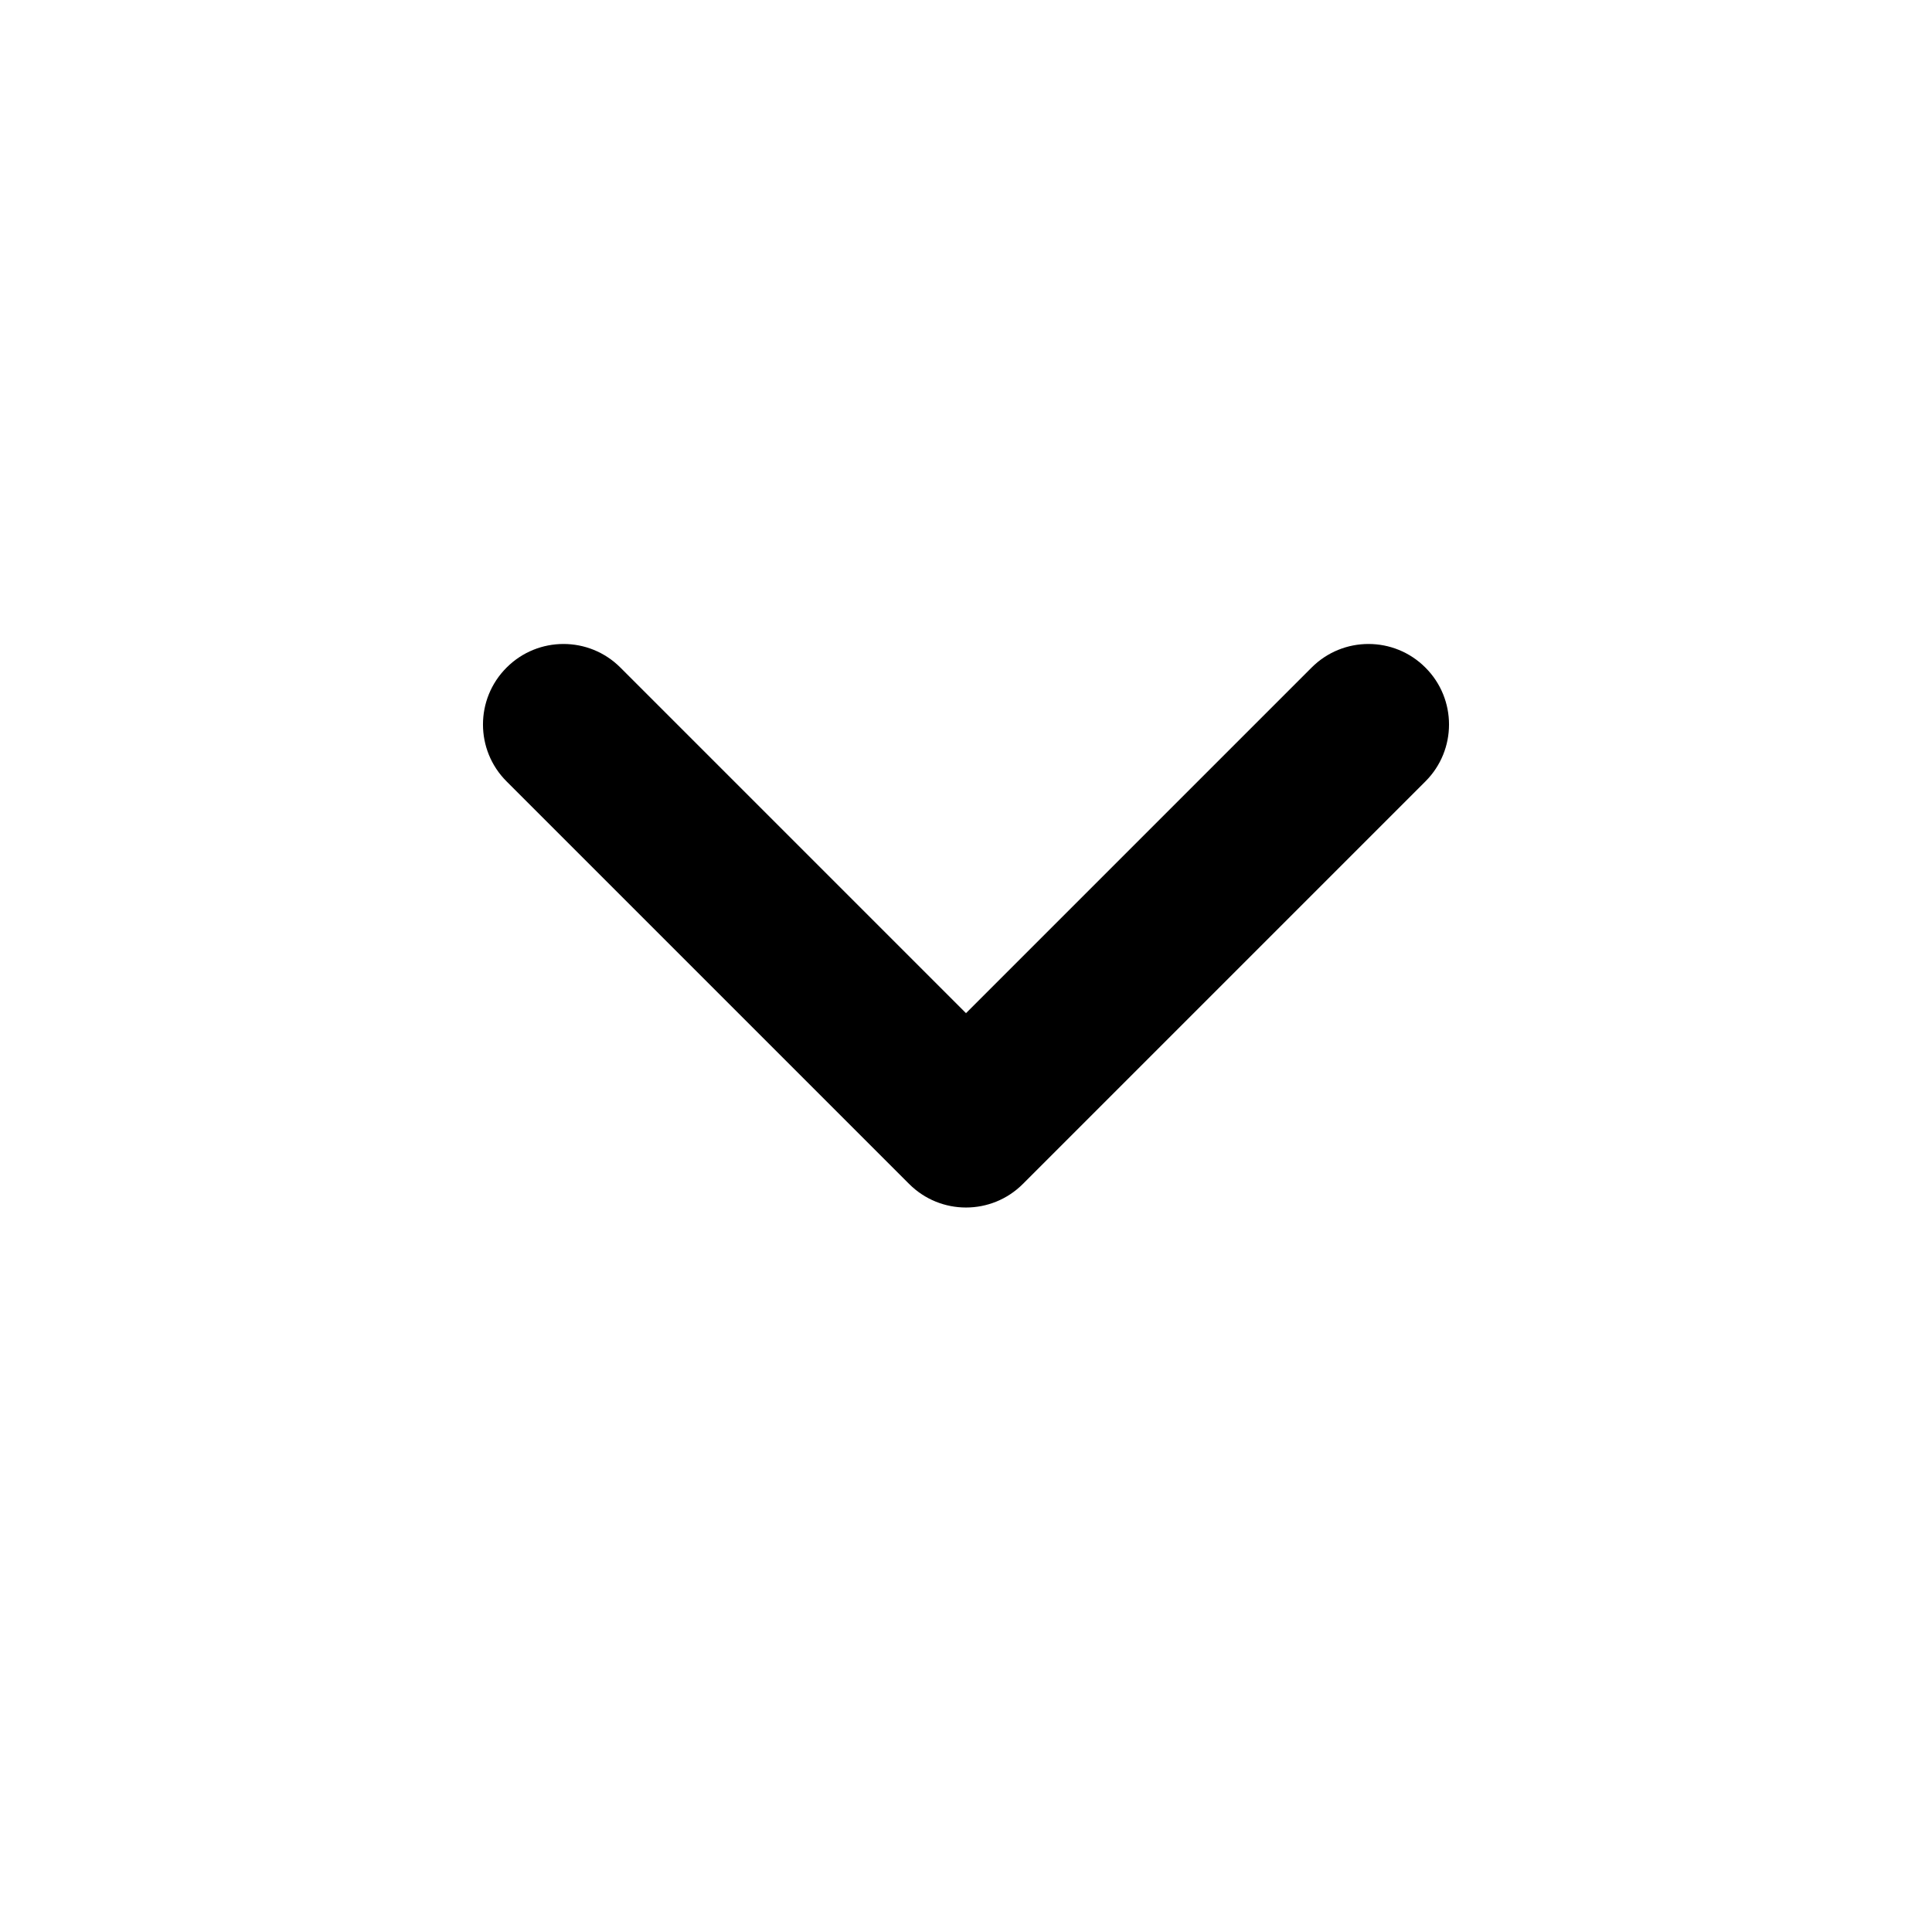
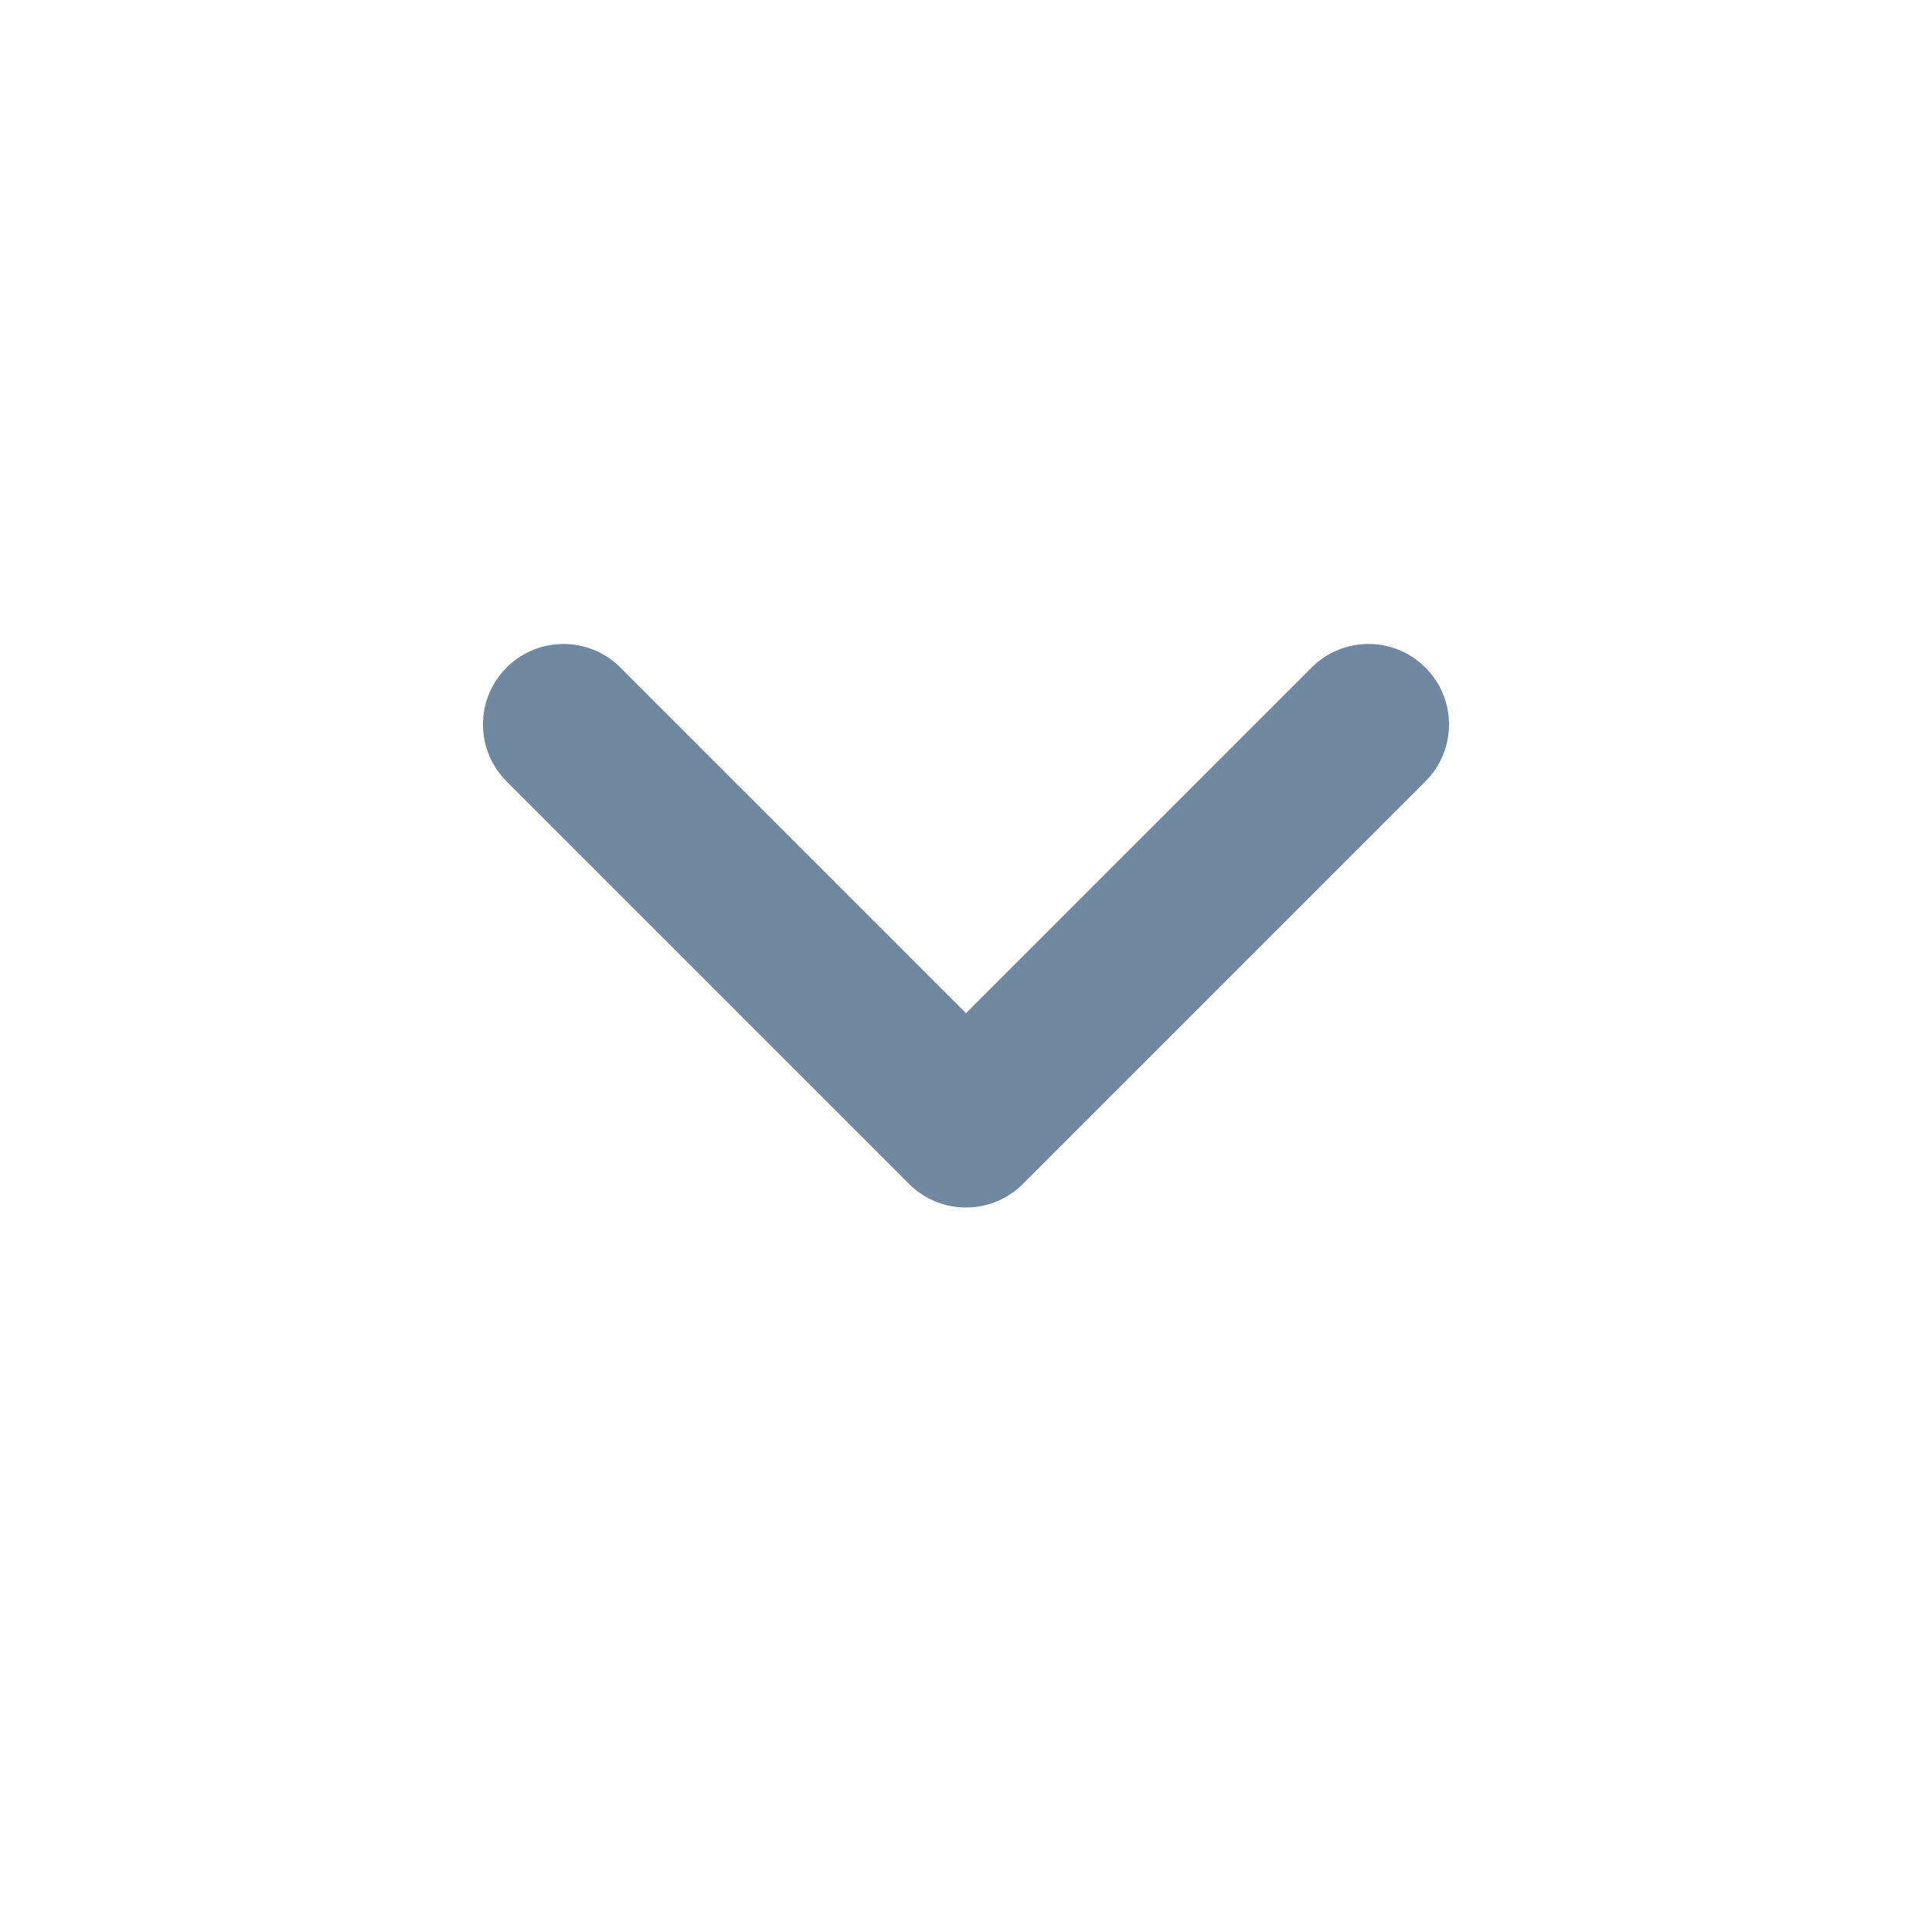
<svg xmlns="http://www.w3.org/2000/svg" width="800px" height="800px" viewBox="0 0 24 24" fill="none">
-   <path fill-rule="evenodd" clip-rule="evenodd" d="M12.707 14.707C12.317 15.098 11.683 15.098 11.293 14.707L6.293 9.707C5.902 9.317 5.902 8.683 6.293 8.293C6.683 7.902 7.317 7.902 7.707 8.293L12 12.586L16.293 8.293C16.683 7.902 17.317 7.902 17.707 8.293C18.098 8.683 18.098 9.317 17.707 9.707L12.707 14.707Z" fill="#000000" />
+   <path fill-rule="evenodd" clip-rule="evenodd" d="M12.707 14.707C12.317 15.098 11.683 15.098 11.293 14.707L6.293 9.707C5.902 9.317 5.902 8.683 6.293 8.293C6.683 7.902 7.317 7.902 7.707 8.293L12 12.586L16.293 8.293C16.683 7.902 17.317 7.902 17.707 8.293C18.098 8.683 18.098 9.317 17.707 9.707L12.707 14.707Z" fill="#7088a0" />
</svg>
